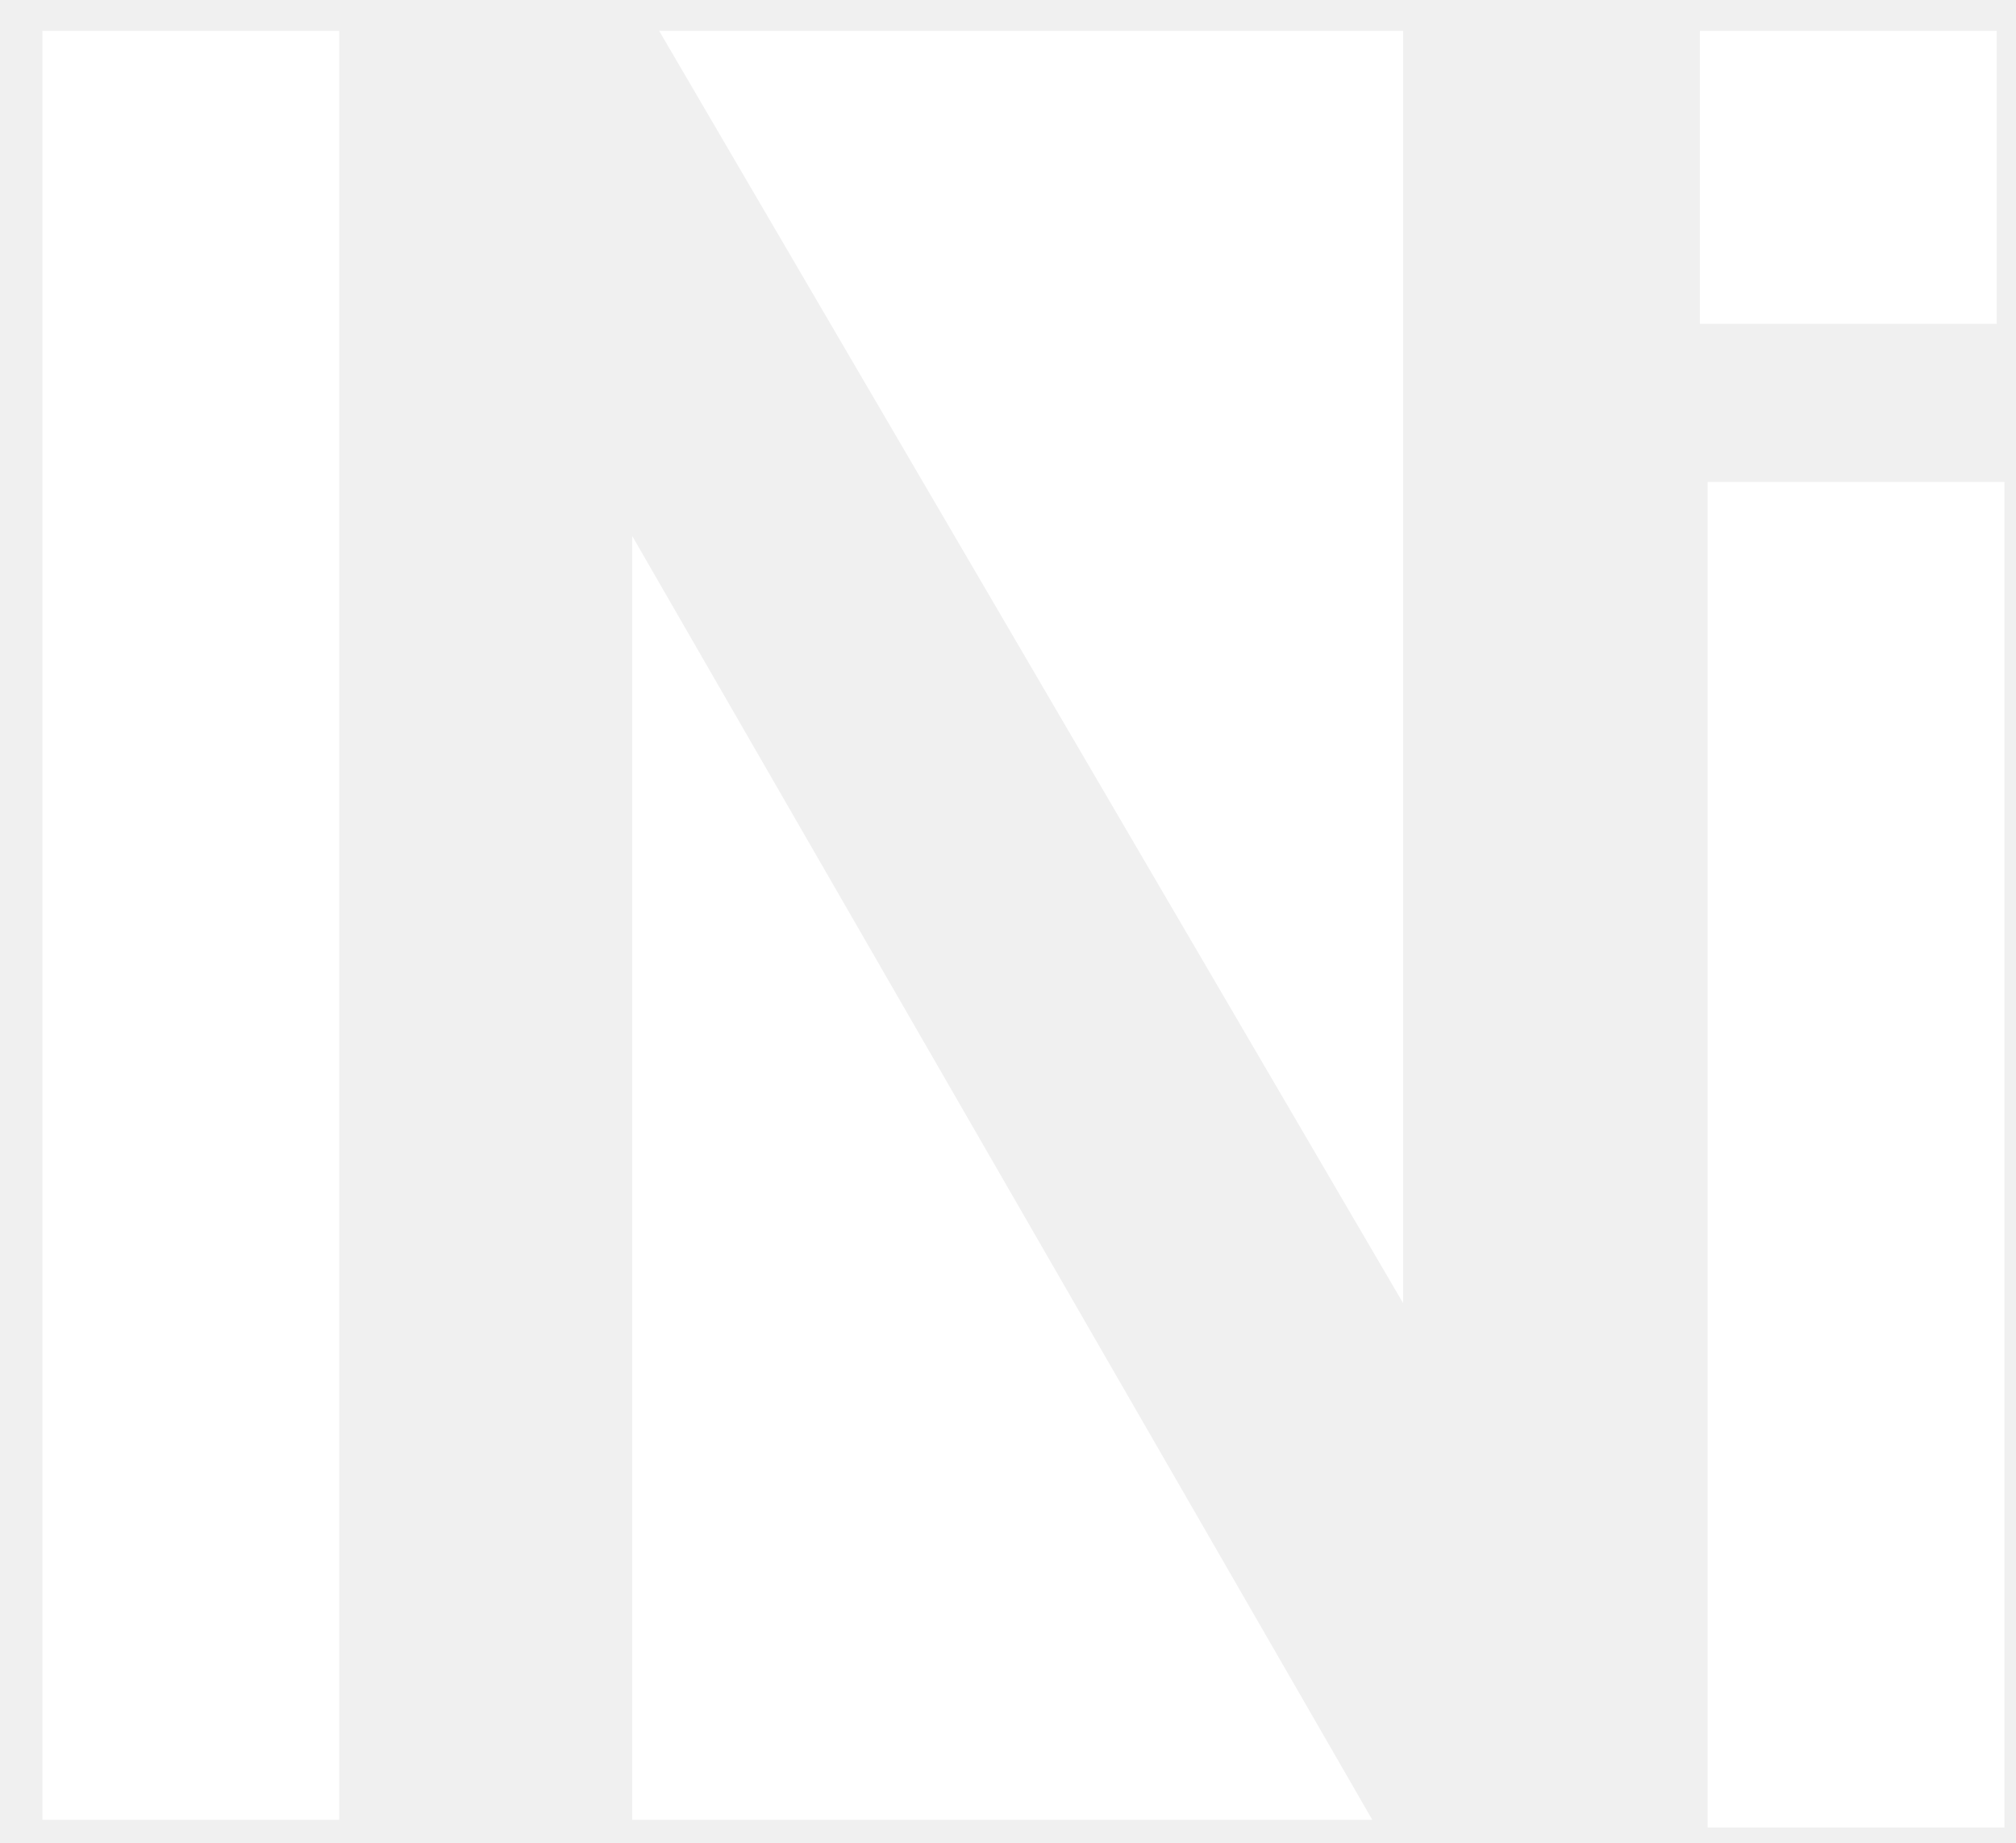
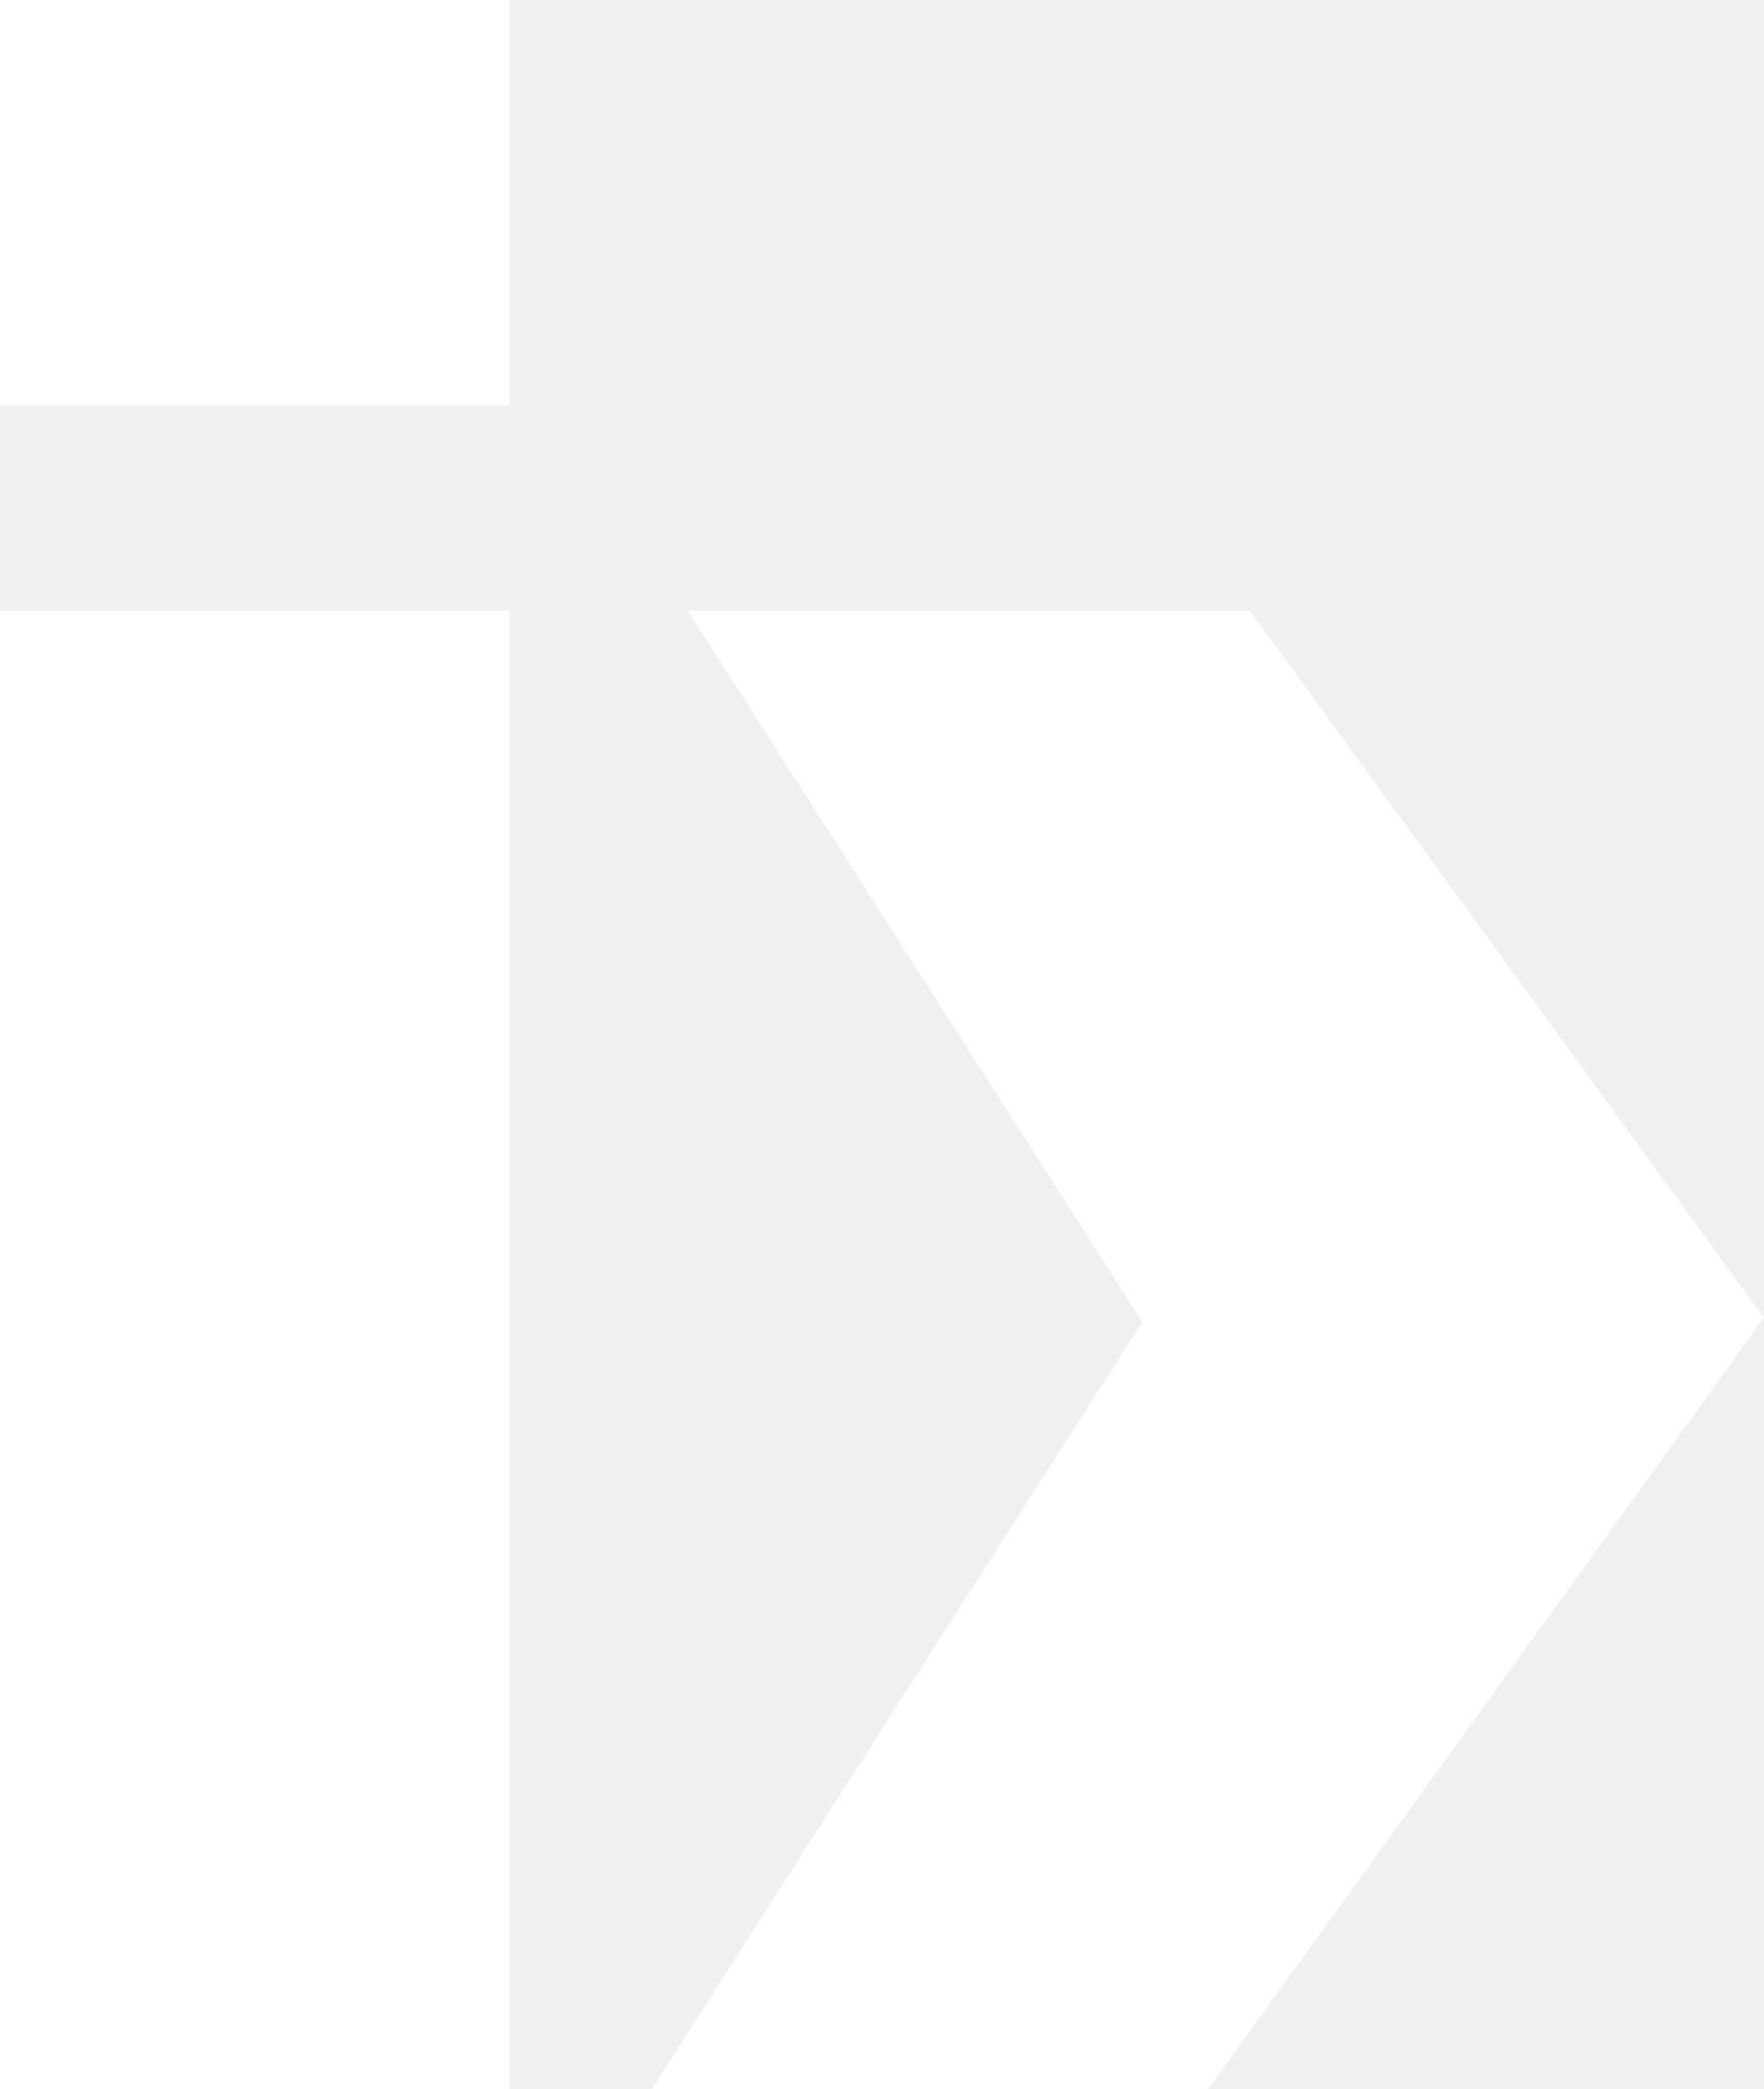
- <svg xmlns="http://www.w3.org/2000/svg" version="1.1" id="nixa-logo" x="0px" y="0px" viewBox="0 0 52.3 47.8" style="enable-background:new 0 0 52.3 47.8;" xml:space="preserve">
-   <style type="text/css">
- 	.st0{fill:#FFFFFF;}
- </style>
-   <rect x="1.1" y="0.8" class="st0" width="7.7" height="46.4" />
-   <polygon class="st0" points="36.4,0.8 17.1,0.8 36.4,33.8 " />
-   <polygon class="st0" points="16.4,47.2 35.6,47.2 16.4,13.9 " />
-   <rect x="44.3" y="12.5" class="st0" width="7.7" height="34.9" />
-   <rect x="44.1" y="0.8" class="st0" width="7.7" height="7.6" />
+ <svg xmlns="http://www.w3.org/2000/svg" viewBox="0 0 99.8 118.2">
+   <defs>
+     <style>.a{fill:#fff;}</style>
+   </defs>
+   <path class="a" d="M0,34.55V118.2H28.81V34.55Z" />
+   <path class="a" d="M0,0V22.94H28.81V0Z" />
+   <polygon class="a" points="99.8 74.56 84.25 96.15 69.95 115.99 68.36 118.2 36.88 118.2 64.63 74.8 38.91 34.55 70.72 34.55 84.26 53.18 99.8 74.56" />
</svg>
